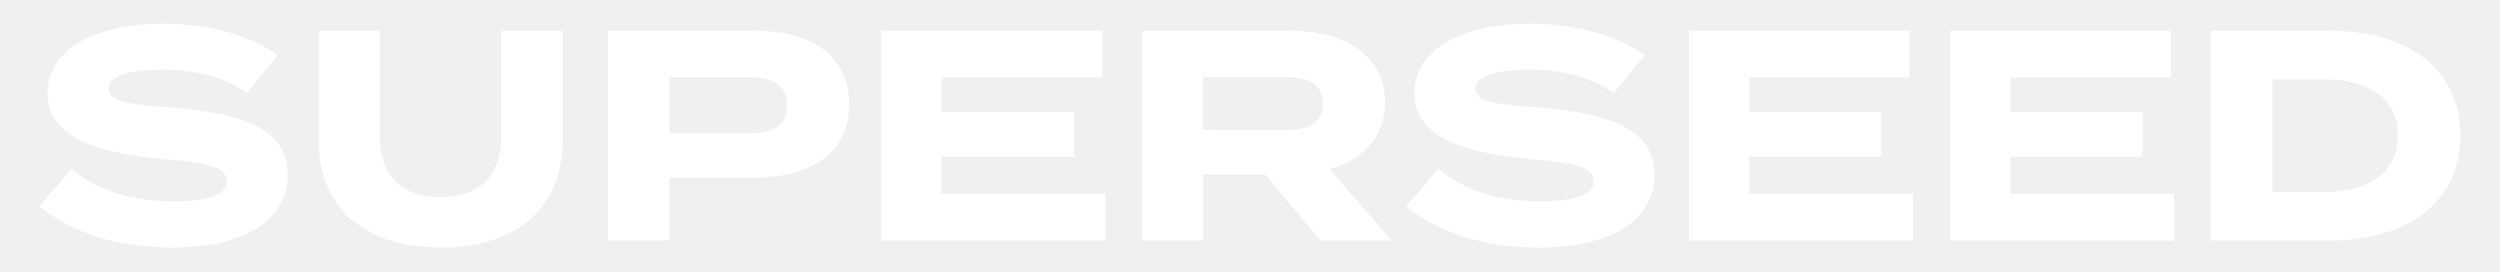
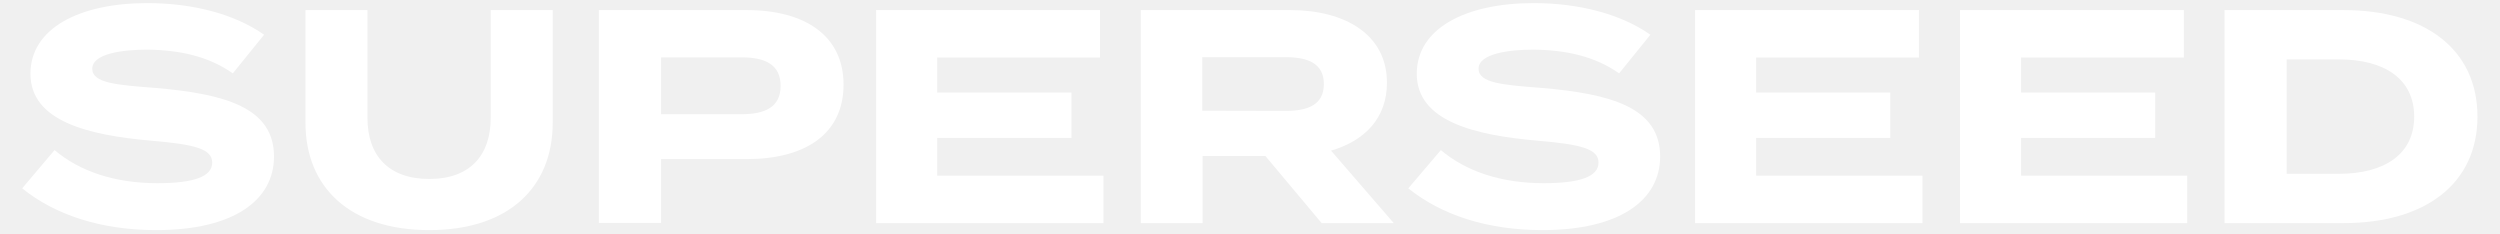
- <svg xmlns="http://www.w3.org/2000/svg" version="1.1" id="Layer_1" x="0px" y="0px" viewBox="0 0 1378.3 149.6" style="enable-background:new 0 0 1378.3 149.6;" xml:space="preserve">
+ <svg xmlns="http://www.w3.org/2000/svg" version="1.1" id="Layer_1" x="0px" y="0px" viewBox="9.648 11.416 1359.004 126.769" style="enable-background:new 0 0 1378.3 149.6;" xml:space="preserve">
  <style type="text/css">
	.st0{fill:#FFFFFF;}
</style>
  <path class="st0" d="M158.6,96.5c0,23.8-22,40-64,40c-29.8,0-54.8-8.1-72.9-22.7L39.3,93c13.7,11.6,32.8,18,55.9,18  c19.9,0,29.8-3.6,29.8-11.2c0-7.4-9.3-9.9-33.1-11.9c-34.4-3-65.7-10.6-65.7-36.4c0-24.8,26.8-38.4,63.5-38.4  c24.8,0,47.6,6,63.5,17.2l-17,21c-12.9-9.1-28.5-12.7-46.5-12.9c-13.6,0-29.9,2.2-29.9,10.4c0,7.8,13.4,8.8,34.1,10.4  C131.8,62.4,158.6,69.8,158.6,96.5z" />
  <path class="st0" d="M310.1,16.9v61.2c0,35.2-24,58.4-67.1,58.4s-67.3-23.2-67.3-58.4V16.9h33.7v58.6c0,20.2,11.2,33.2,33.6,33.2  s33.4-13.1,33.4-33.2V16.9H310.1z" />
  <path class="st0" d="M468.2,57.4c0,27-21,40.5-52.6,40.5H369v34.7h-33.8V16.9h80.4C447.2,16.9,468.2,30.8,468.2,57.4z M434,58.1  c0-11.7-8.6-15.5-21.2-15.5H369v30.9h43.8C425.4,73.5,434,69.7,434,58.1z" />
  <path class="st0" d="M609.5,106.9v25.8H485.9V16.9h121.7v25.8h-88.5v19h73v24.7h-73v20.5C519.1,106.9,609.5,106.9,609.5,106.9z" />
  <path class="st0" d="M728.1,132.7l-30.6-36.5h-34.1v36.5h-33.6V16.9H711c29.6,0,52.6,13.1,52.6,39.5c0,19.3-12.2,31.6-30.4,36.9  l34.1,39.4L728.1,132.7L728.1,132.7z M708.5,71.7c12.1,0,20.8-3.3,20.8-14.6s-8.8-14.6-20.8-14.6h-45.3v29.1L708.5,71.7L708.5,71.7z  " />
  <path class="st0" d="M912.1,96.5c0,23.8-22,40-64,40c-29.8,0-54.7-8.1-72.9-22.7L792.9,93c13.7,11.6,32.8,18,55.9,18  c19.8,0,29.8-3.6,29.8-11.2c0-7.4-9.3-9.9-33.1-11.9c-34.4-3-65.7-10.6-65.7-36.4c0-24.8,26.8-38.4,63.5-38.4  c24.8,0,47.6,6,63.5,17.2l-17,21c-12.9-9.1-28.4-12.7-46.5-12.9c-13.6,0-29.9,2.2-29.9,10.4c0,7.8,13.4,8.8,34.1,10.4  C885.3,62.4,912.1,69.8,912.1,96.5z" />
  <path class="st0" d="M1054.7,106.9v25.8H931.1V16.9h121.7v25.8h-88.5v19h72.9v24.7h-72.9v20.5  C964.3,106.9,1054.7,106.9,1054.7,106.9z" />
  <path class="st0" d="M1198.6,106.9v25.8h-123.5V16.9h121.7v25.8h-88.5v19h72.9v24.7h-72.9v20.5  C1108.3,106.9,1198.6,106.9,1198.6,106.9z" />
  <path class="st0" d="M1356.4,74.8c0,36.4-28.3,57.9-72.8,57.9h-64.7V16.9h64.7C1328.1,16.9,1356.4,38.4,1356.4,74.8z M1322,74.8  c0-20.5-16.2-31.1-41-31.1h-28.3v62.2h28.3C1305.8,105.9,1322,95.3,1322,74.8z" />
</svg>
